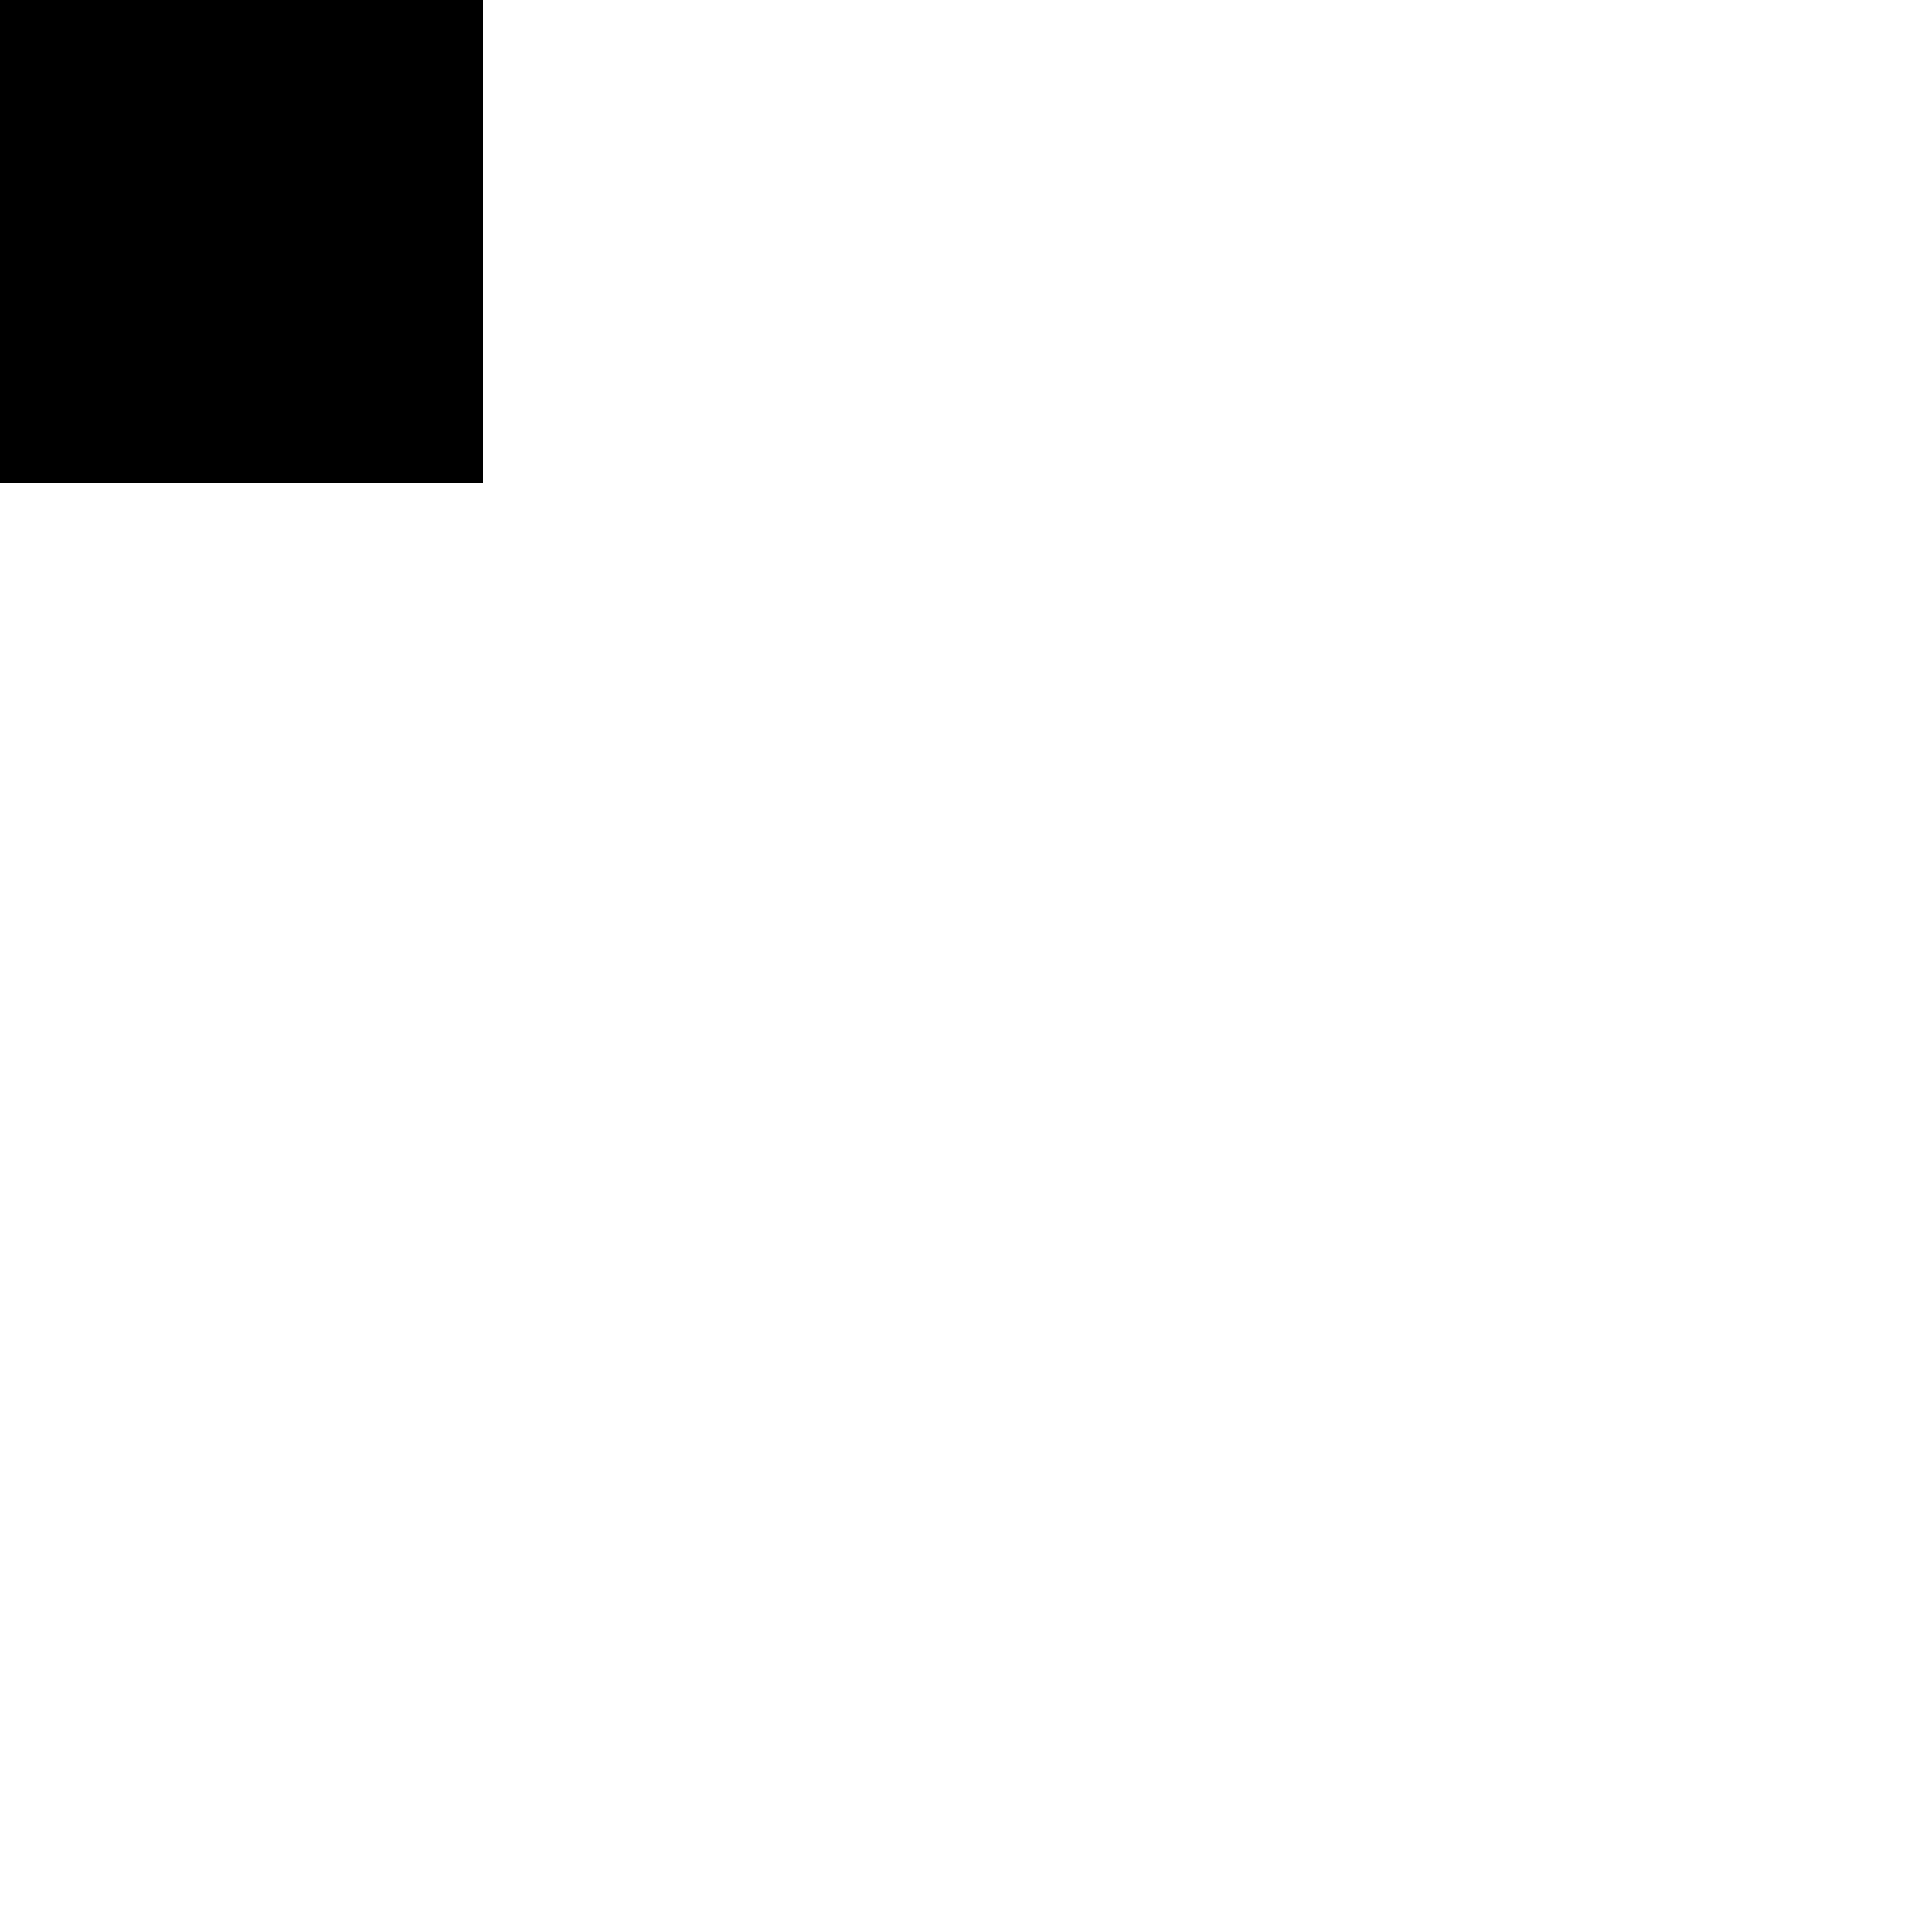
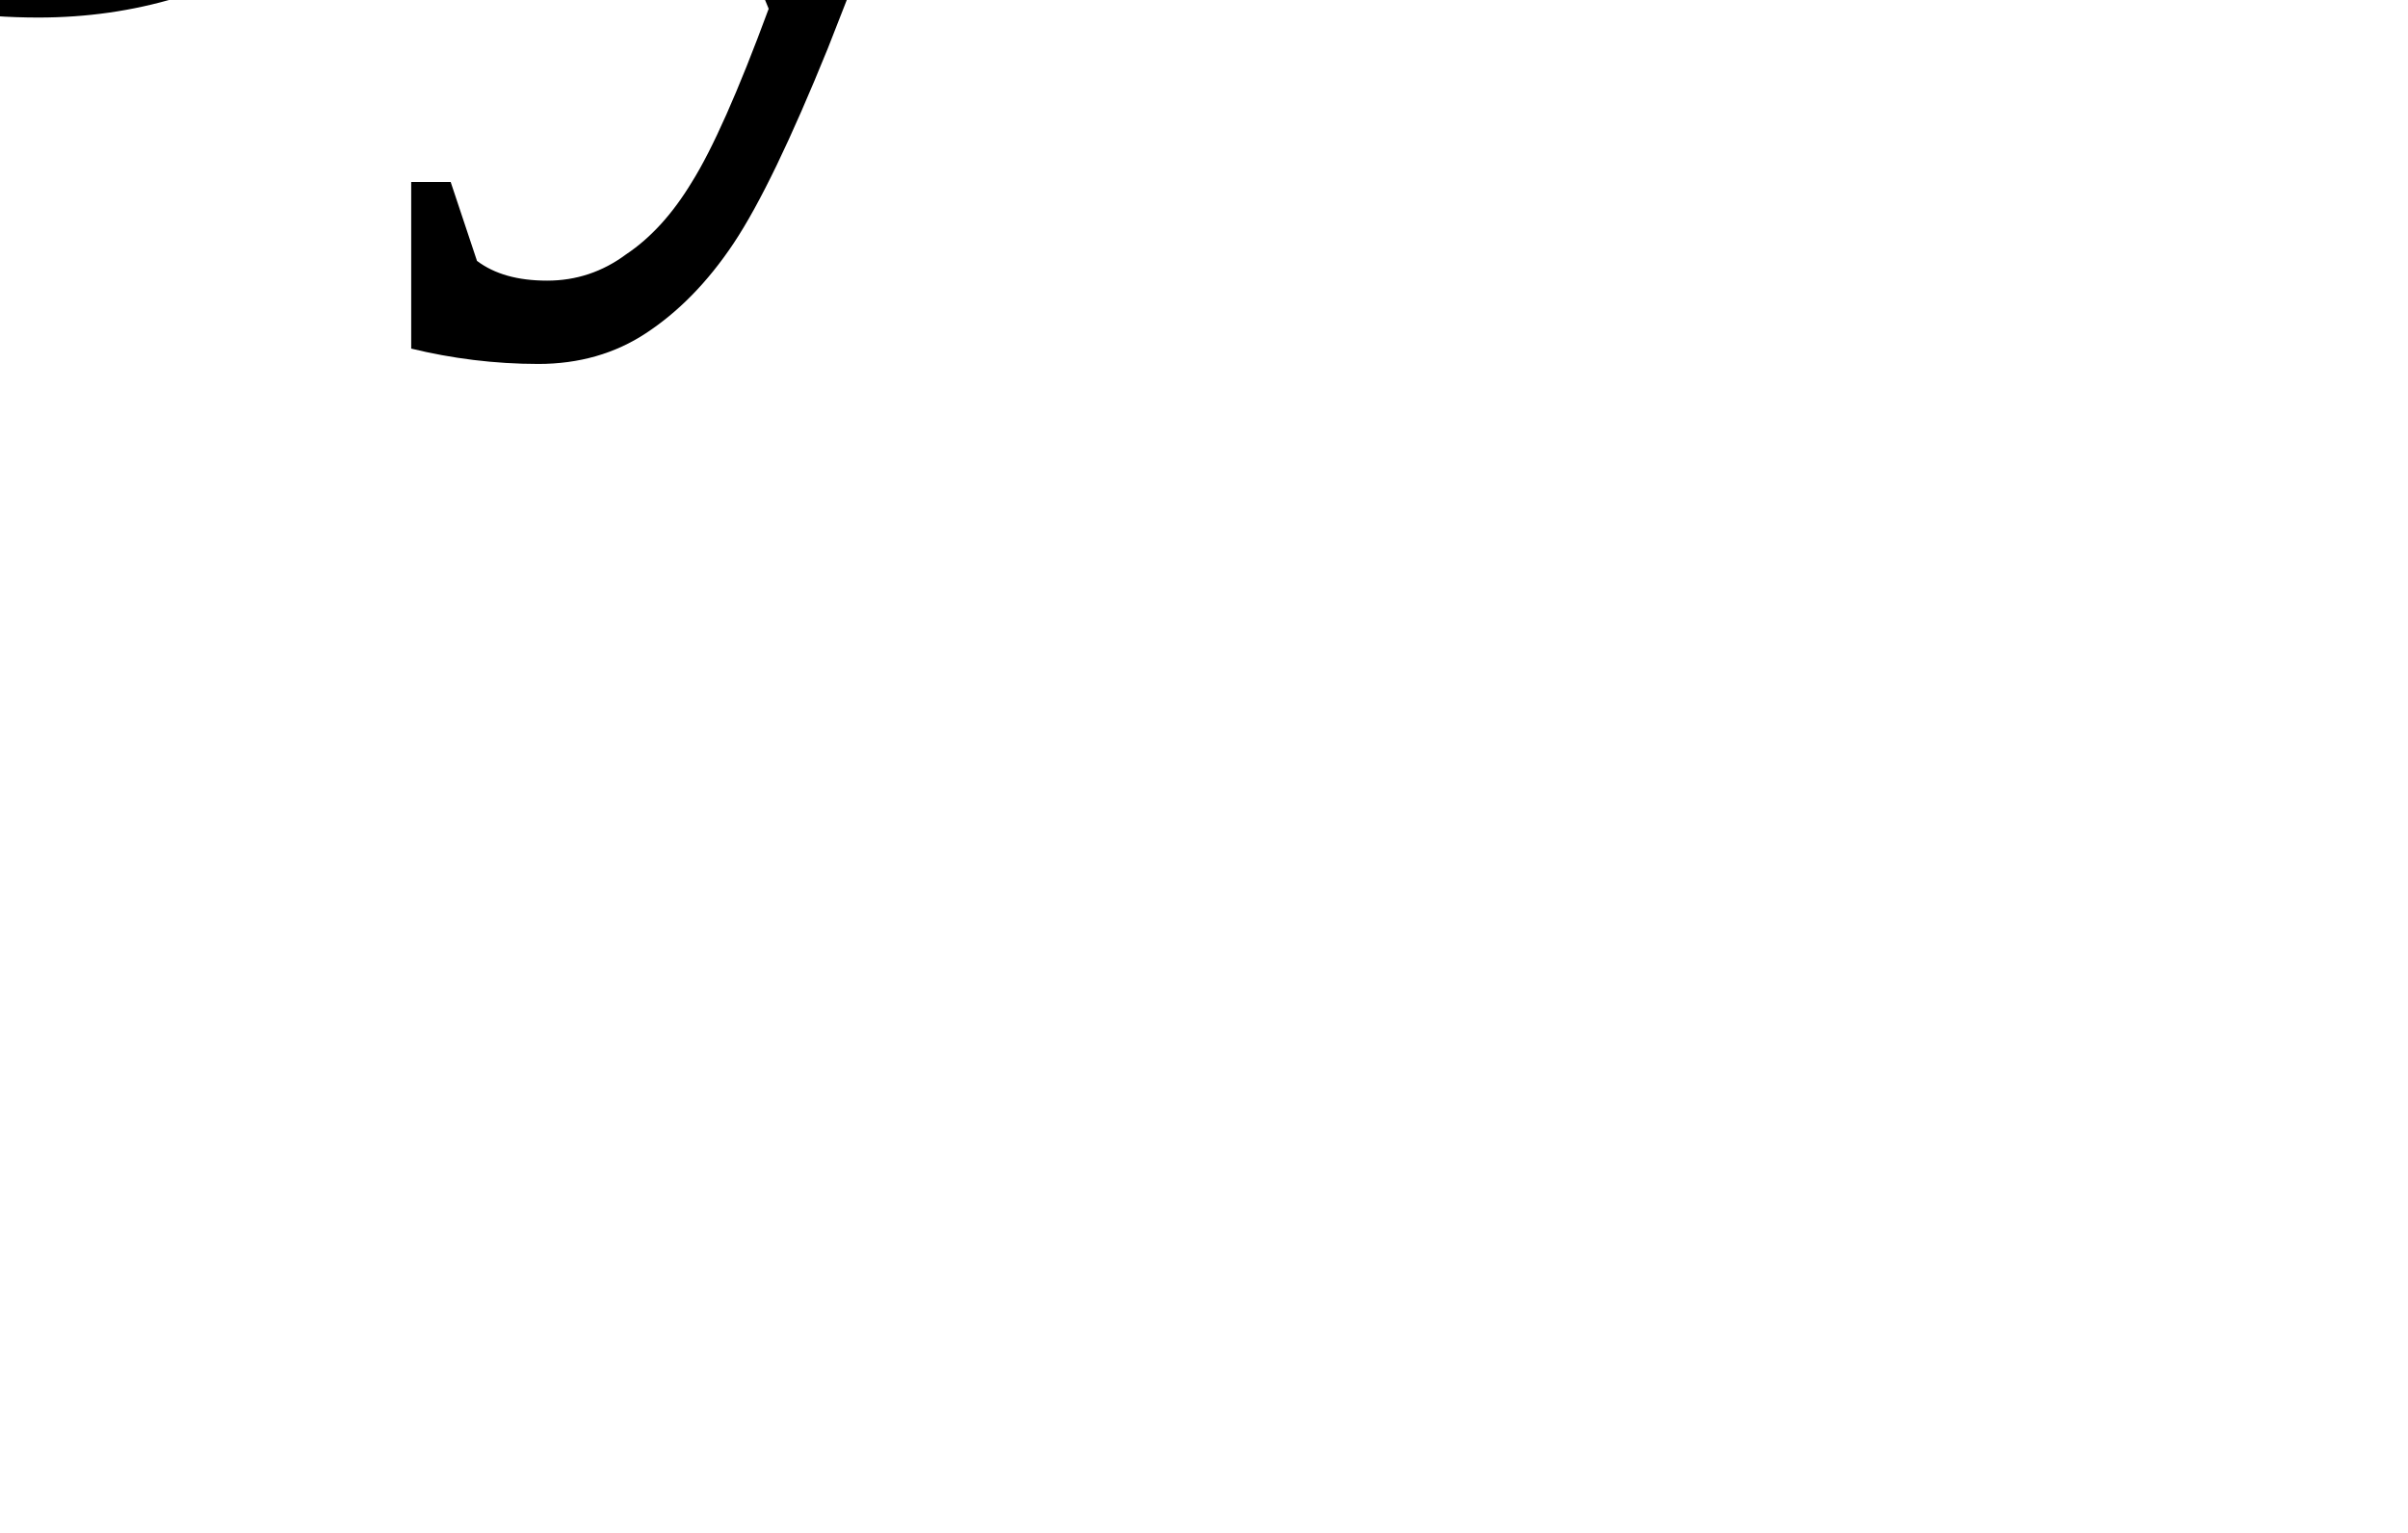
- <svg xmlns="http://www.w3.org/2000/svg" viewBox="0 0 200 200">
-   <rect x="0" y="0" width="50" height="50" fill="3a4bc3" />
-   <text x="25" y="35" text-anchor="middle" font-family="cursive" font-size="24px" fill="febece">
- 		  hey
- 		</text>
+ <svg xmlns="http://www.w3.org/2000/svg" viewBox="0 0 NaN NaN">
+   <circle cx="Arial, sans-serif" cy="Arial, sans-serif" r="Arial, sans-serif" fill="#feebee" />
+   <text x="Arial, sans-serif" y="Arial, sans-serif" text-anchor="middle" font-family="24px" font-size="#f1c0e8" fill="50">hey</text>
</svg>
